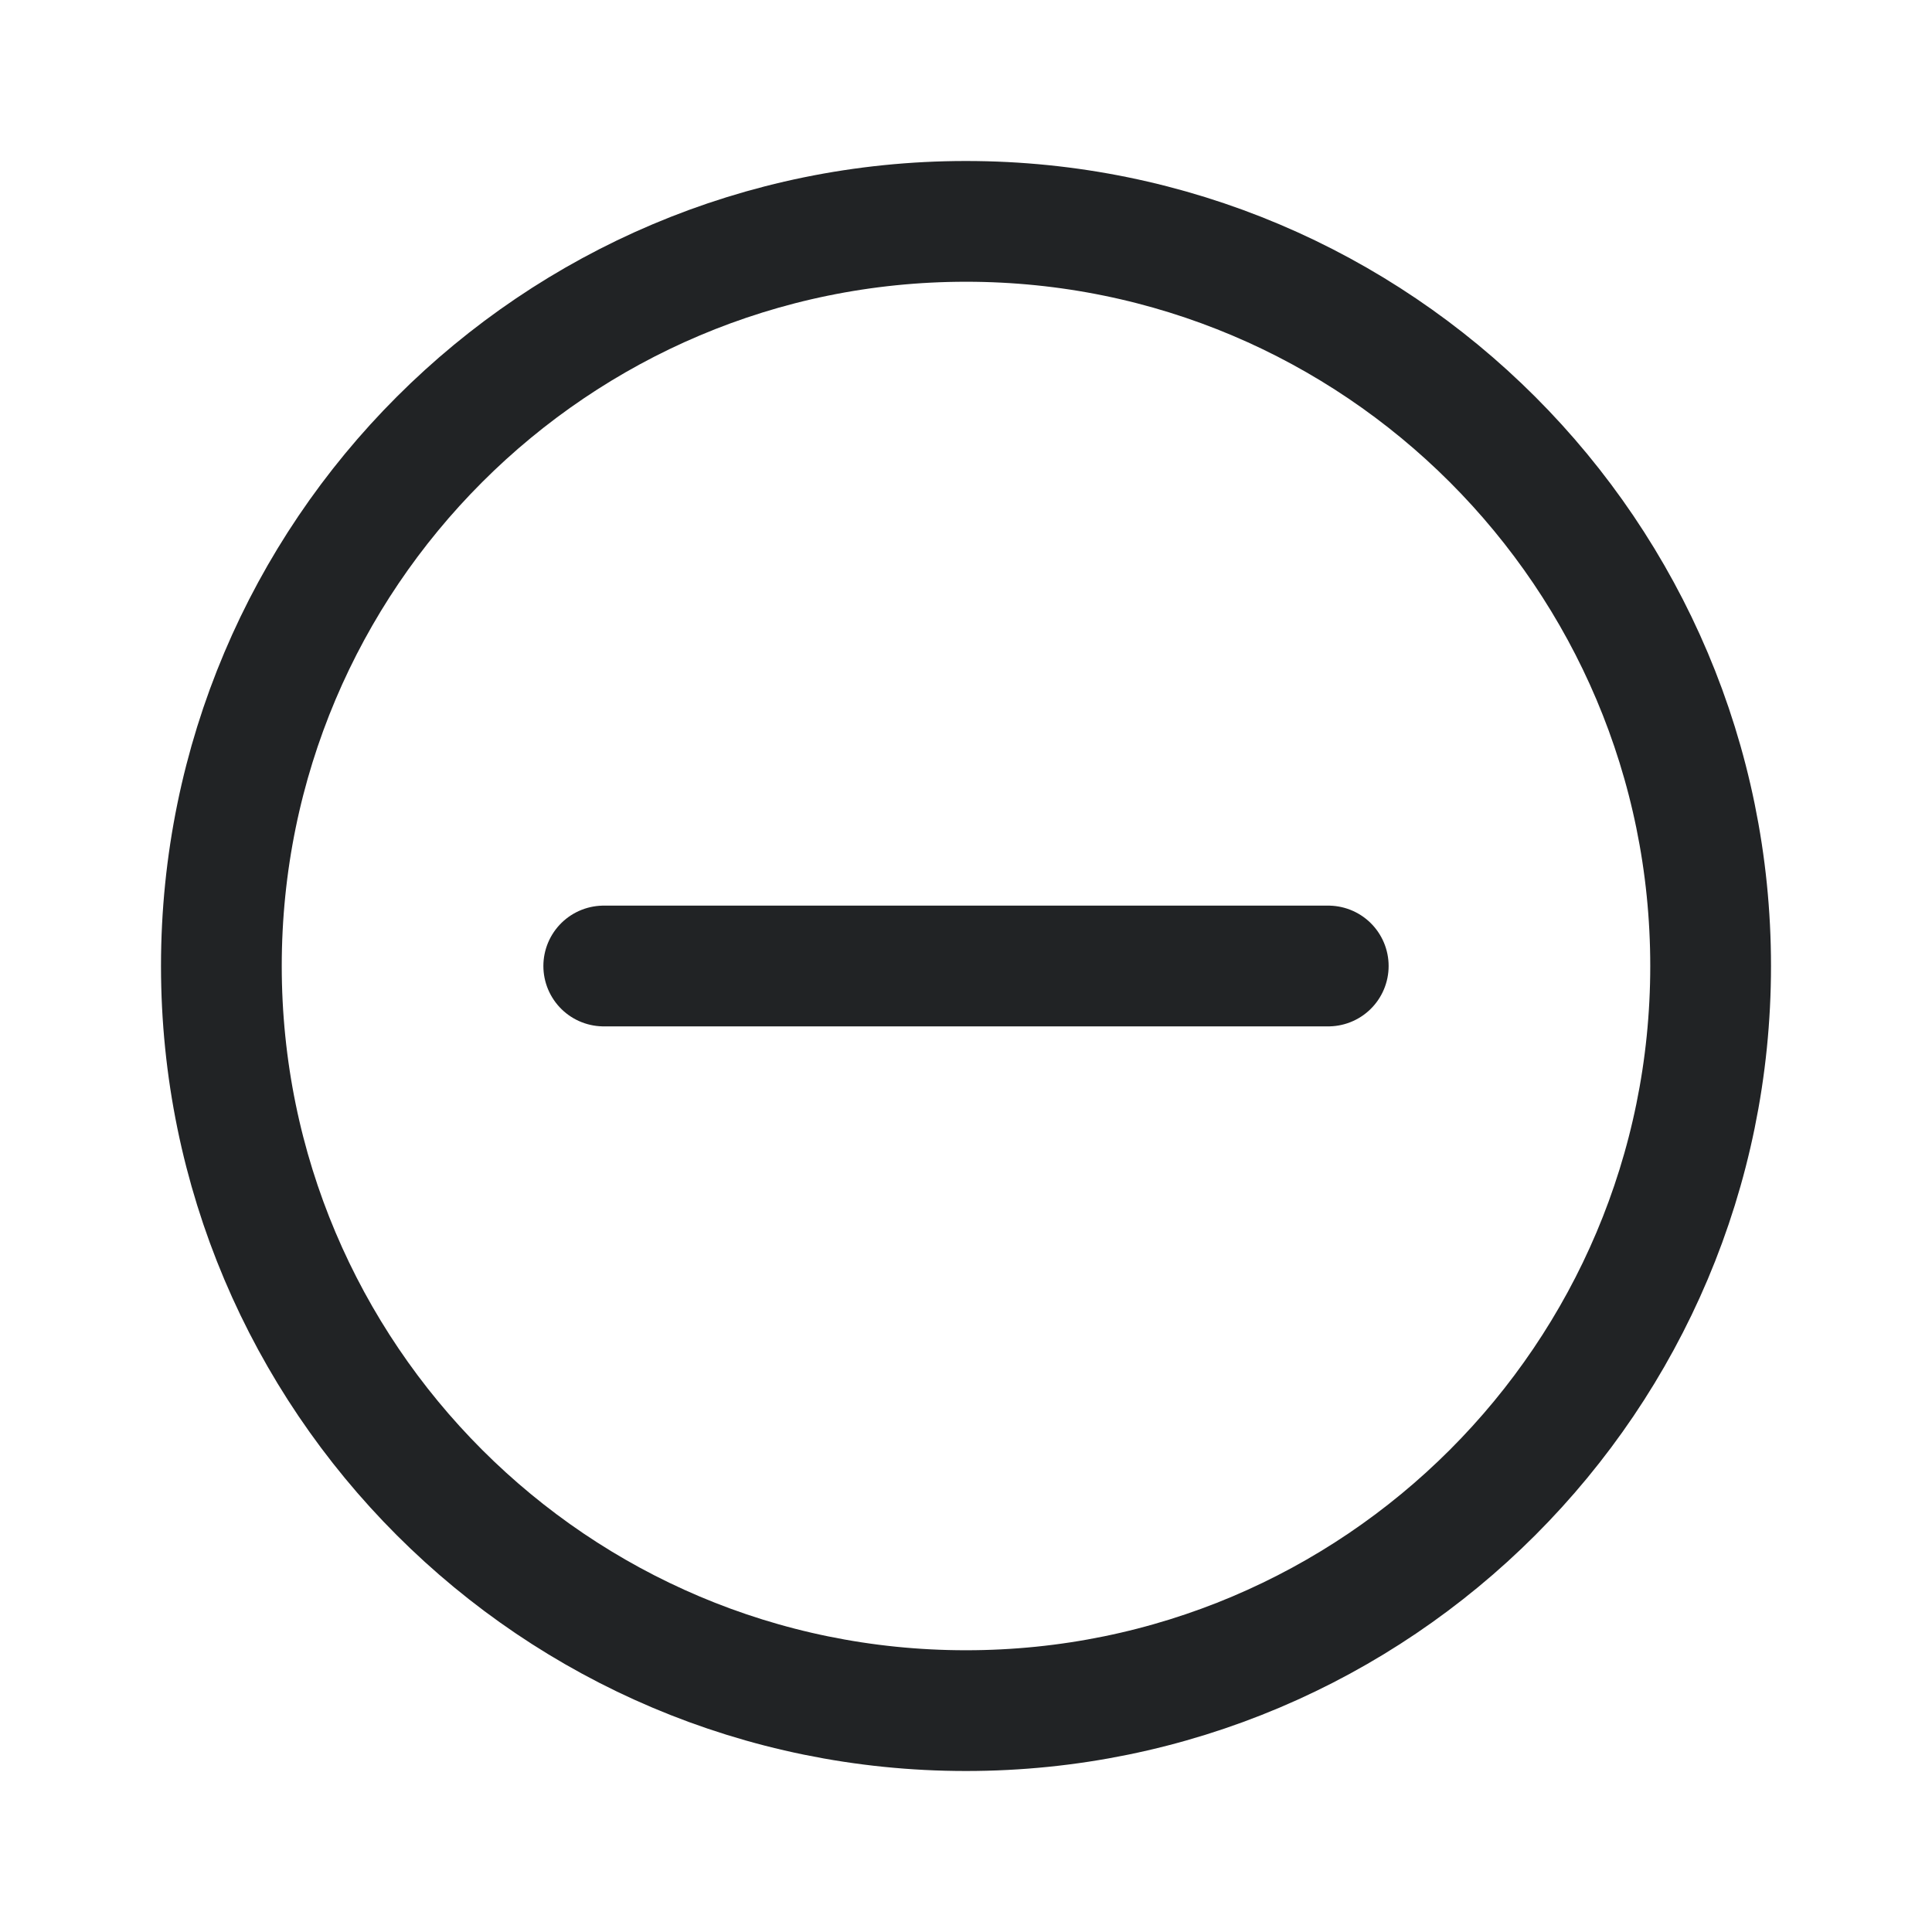
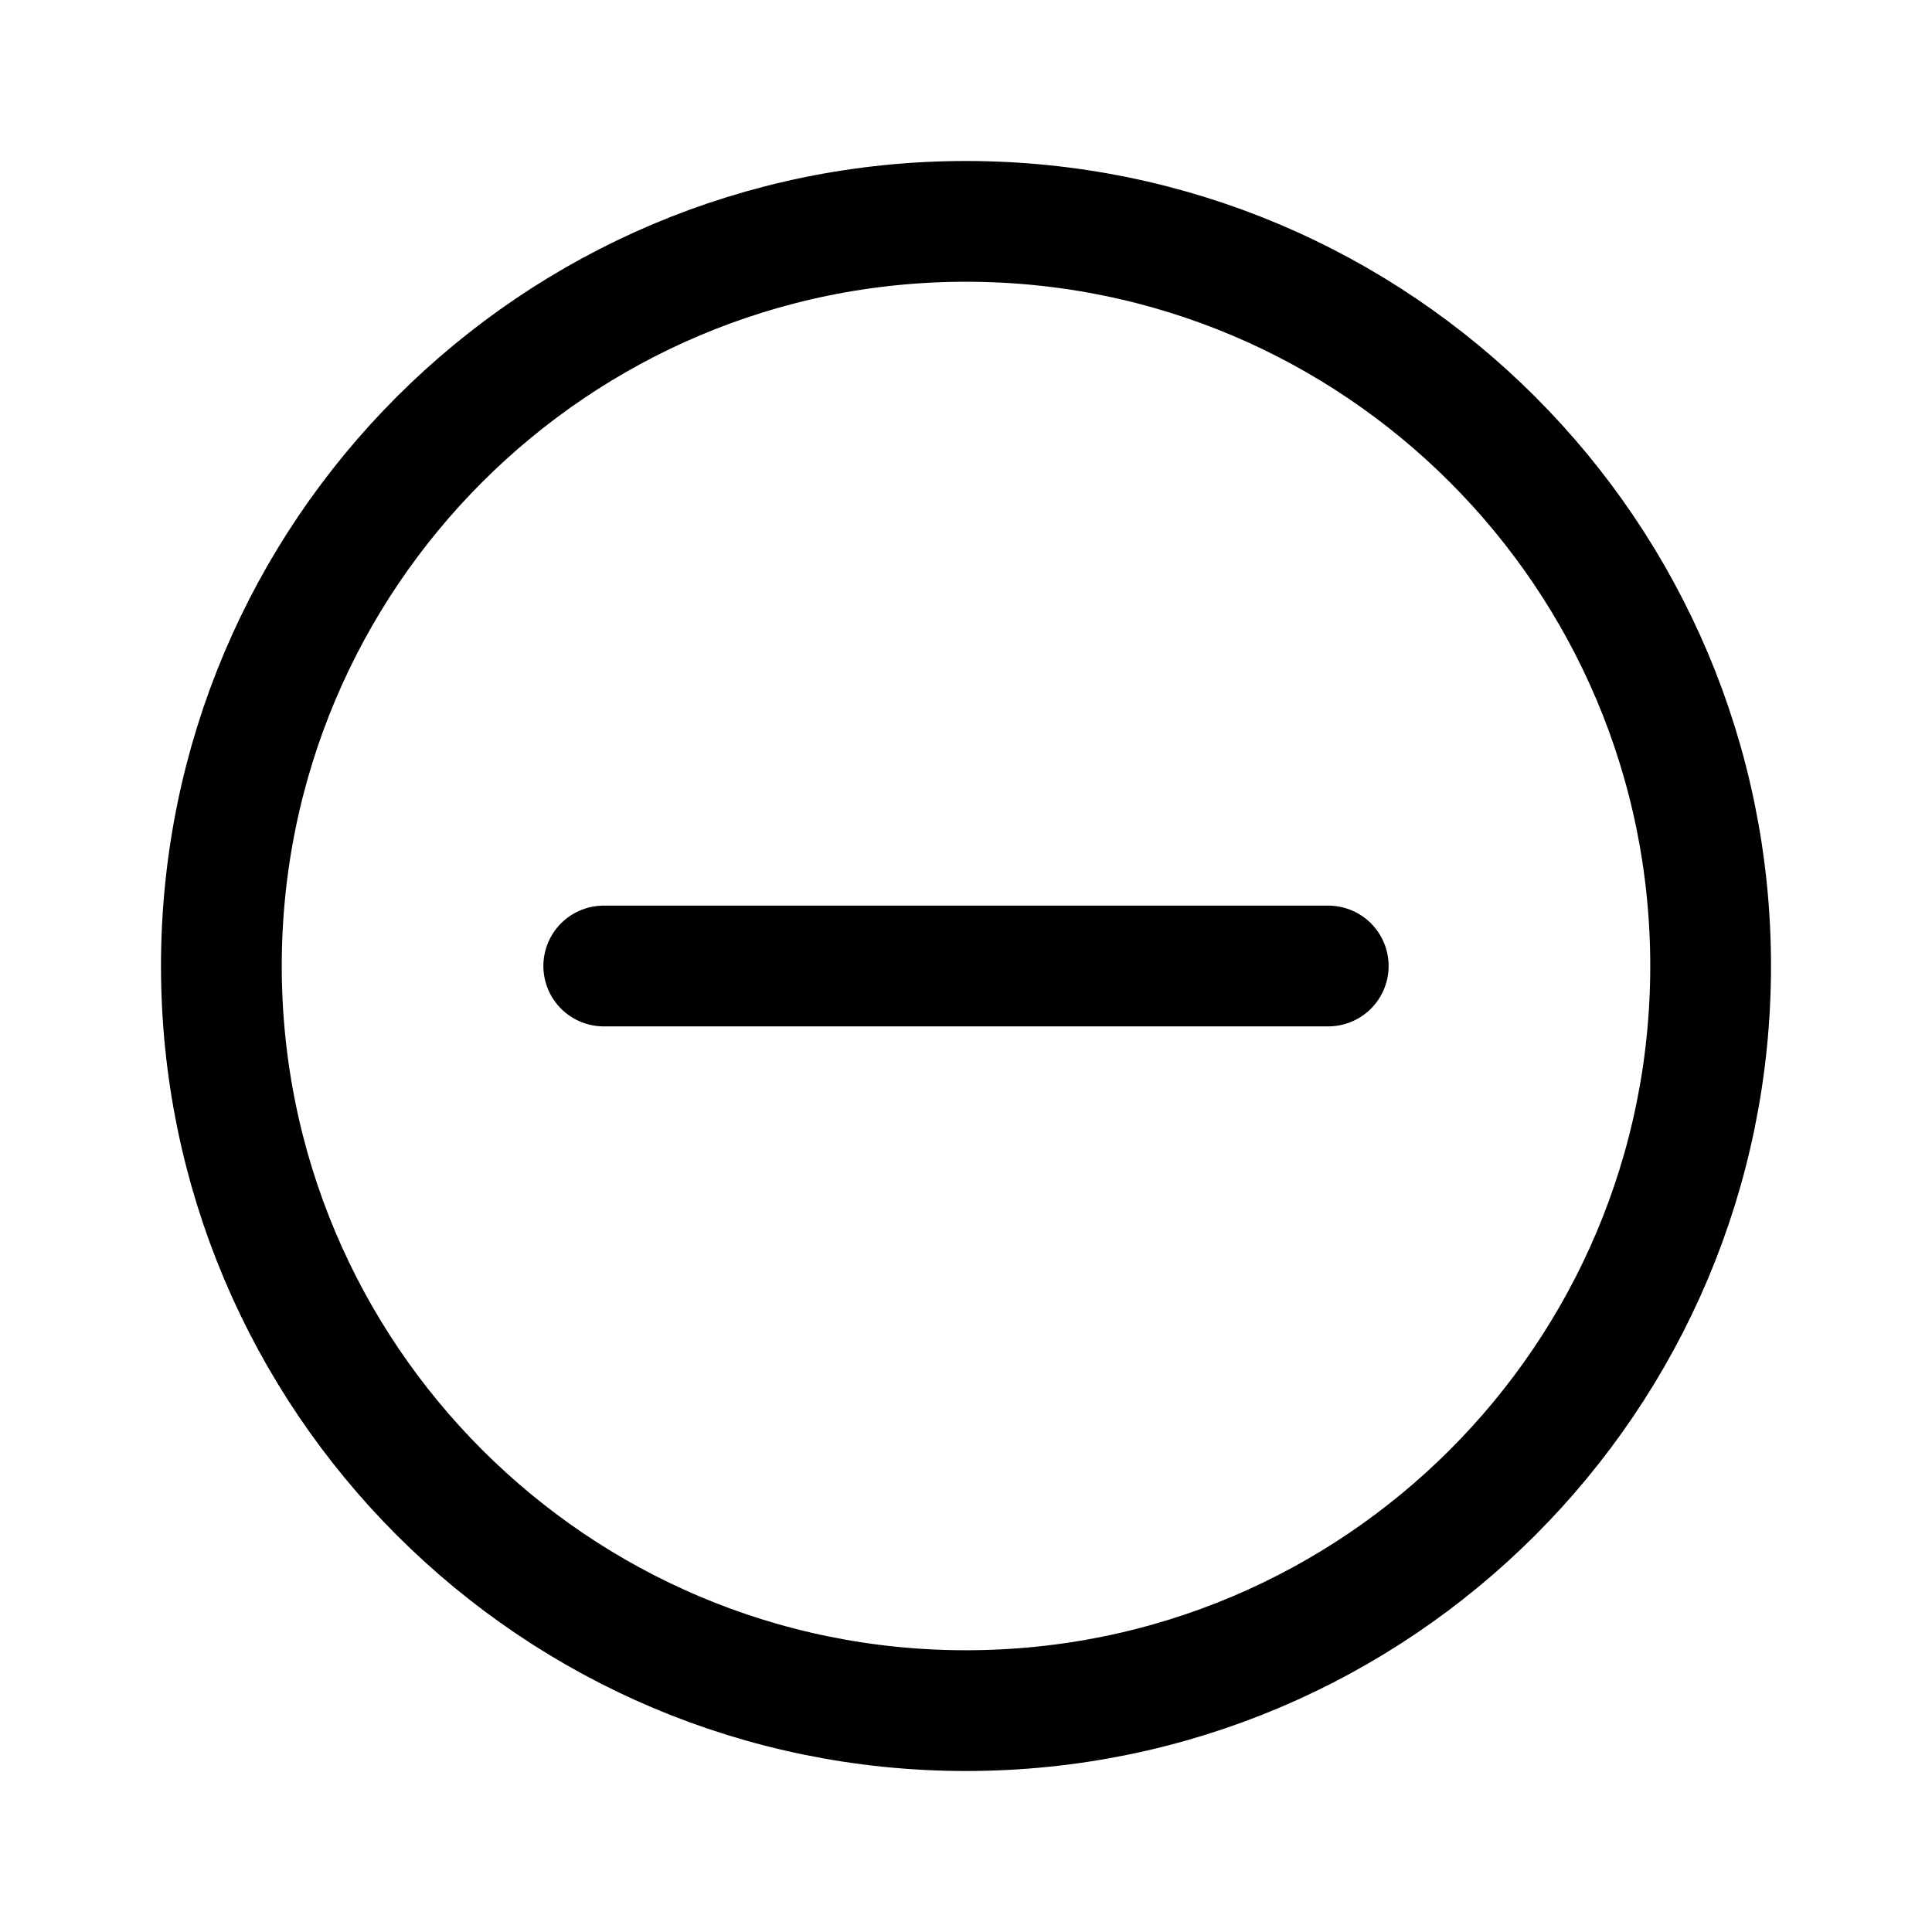
<svg xmlns="http://www.w3.org/2000/svg" width="24" height="24" viewBox="0 0 24 24" fill="none">
-   <ellipse cx="12" cy="12" rx="9.25" ry="9.25" stroke="#212325" stroke-width="1.5" />
-   <path d="M7.5 12H16.5" stroke="#212325" stroke-width="1.5" stroke-linecap="round" />
+   <ellipse cx="12" cy="12" rx="9.25" ry="9.25" stroke="currentColor" stroke-width="1.5" />
+   <path d="M7.5 12H16.5" stroke="currentColor" stroke-width="1.5" stroke-linecap="round" />
</svg>
